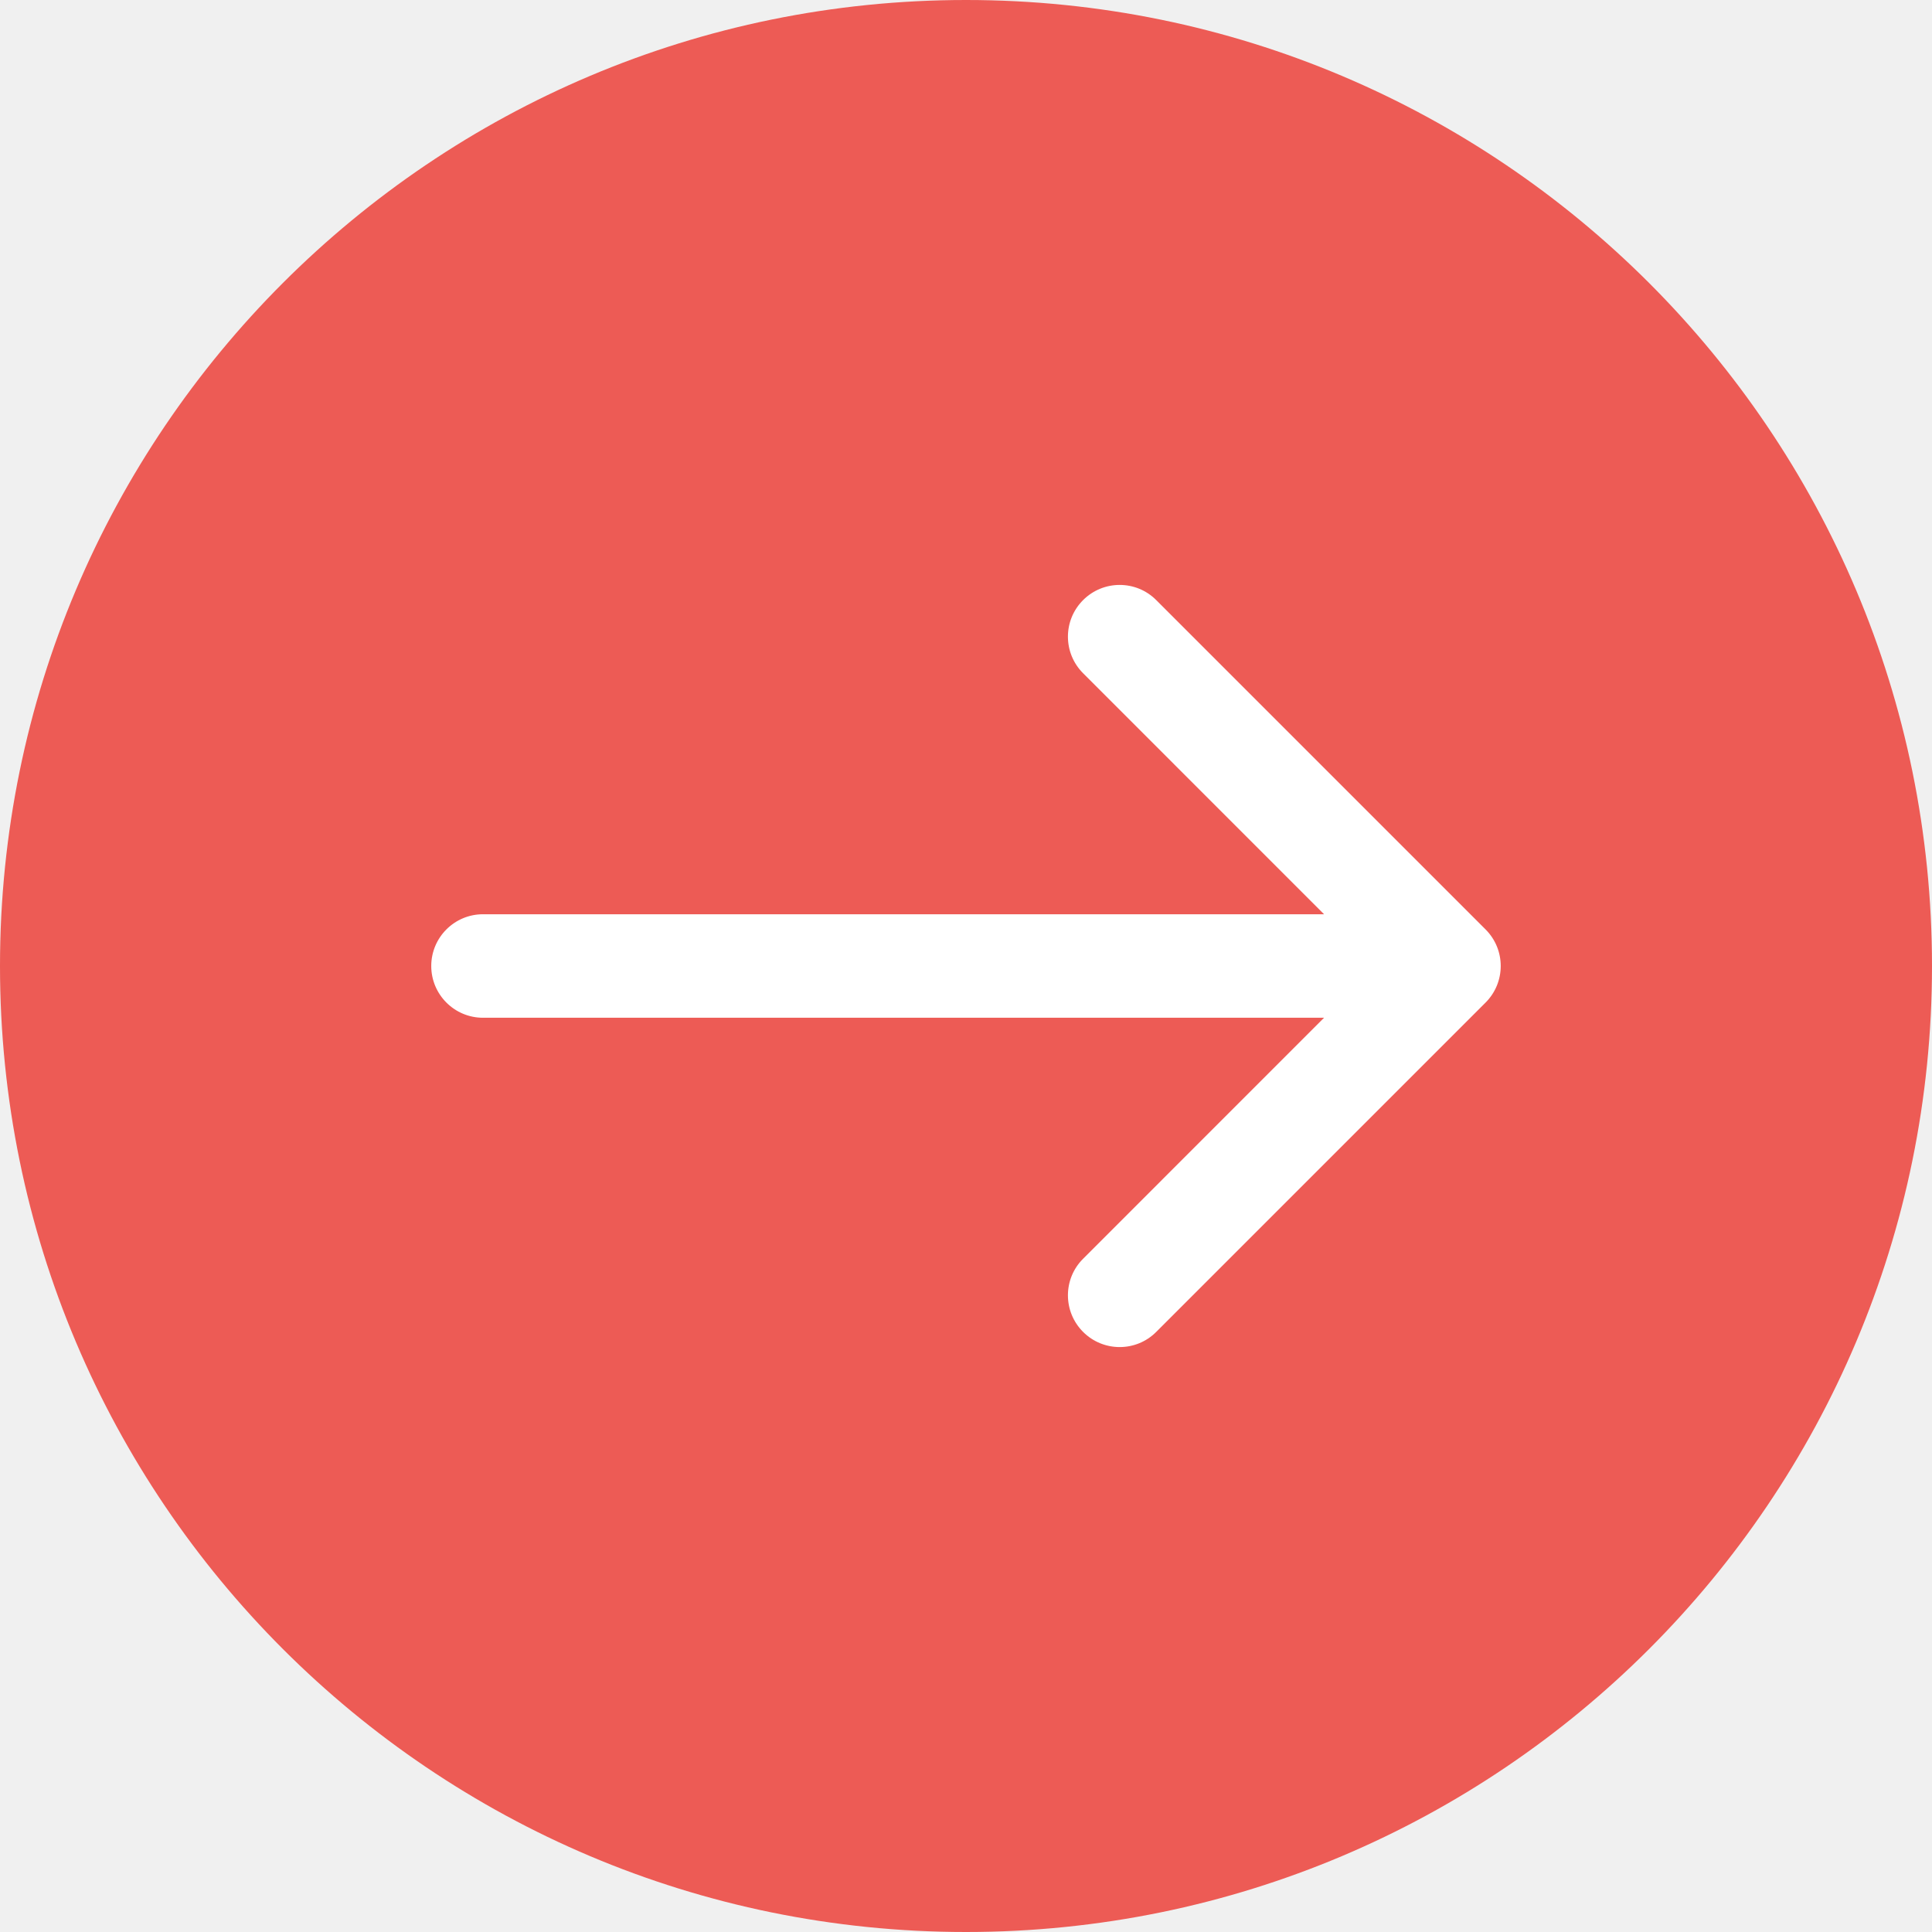
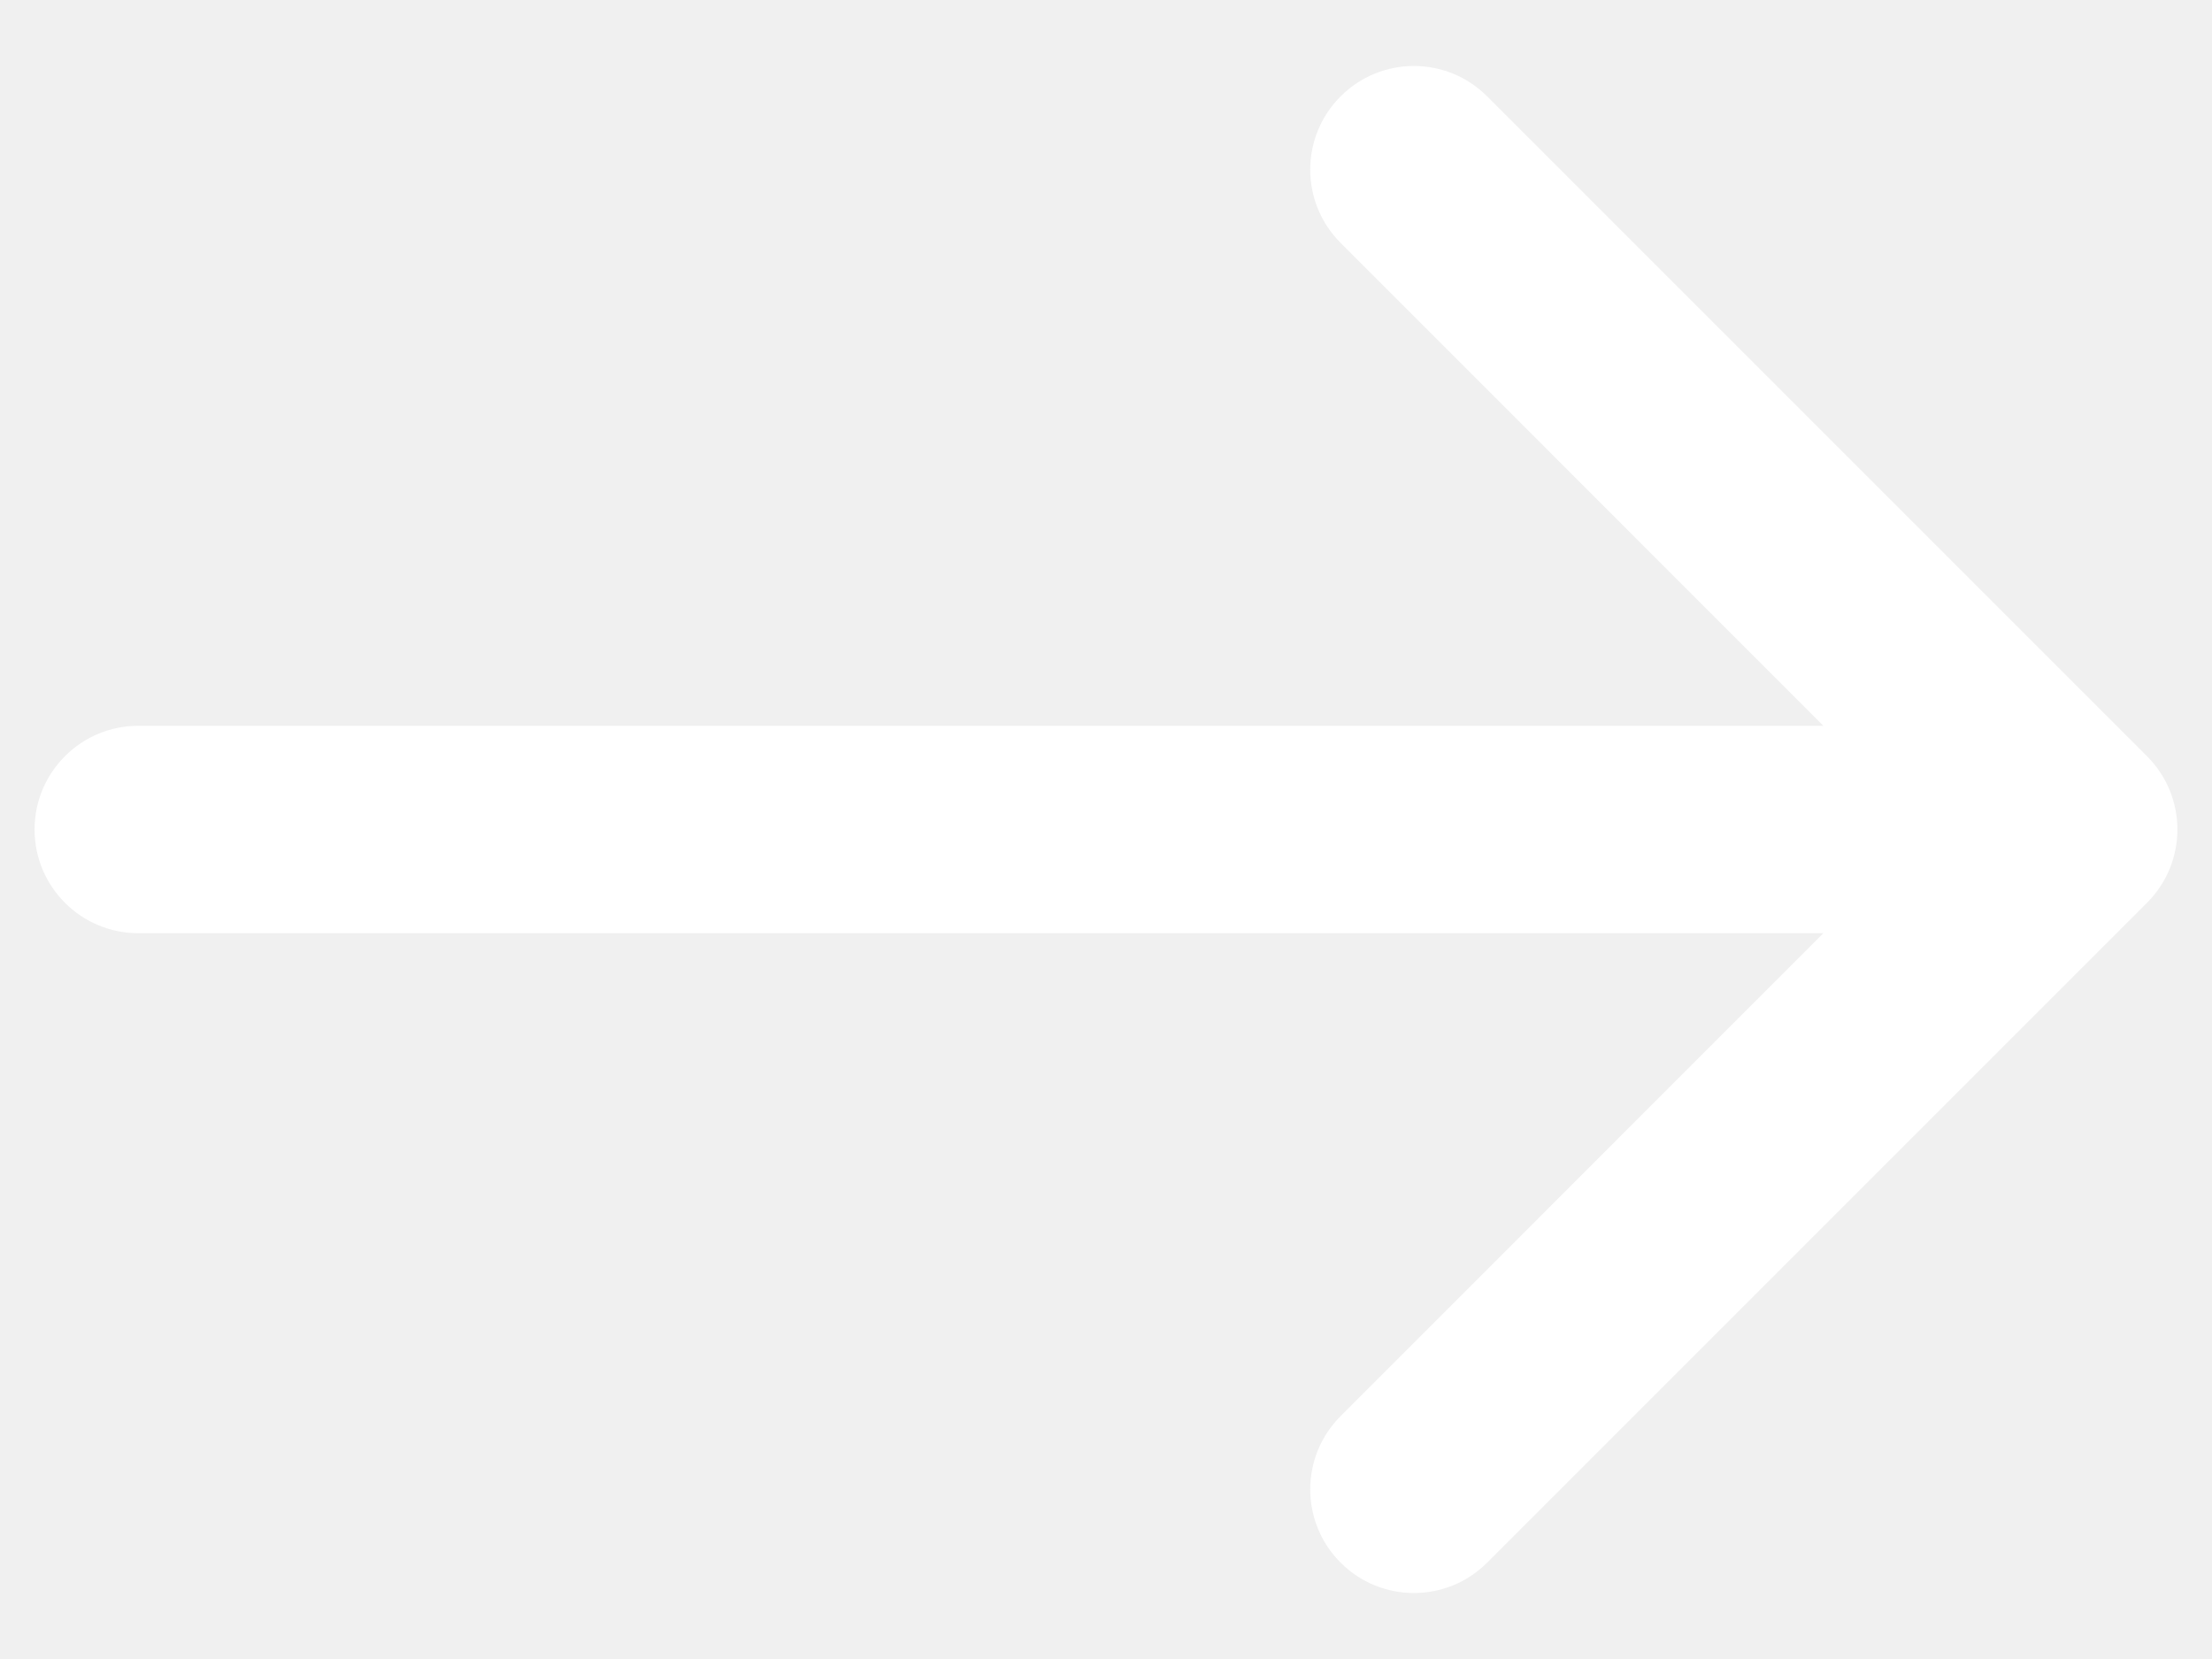
- <svg xmlns="http://www.w3.org/2000/svg" width="28" height="28" viewBox="0 0 28 28" fill="none">
-   <circle cx="14" cy="14" r="14" fill="#ED5B55" />
-   <path d="M7 13.25C6.586 13.25 6.25 13.586 6.25 14C6.25 14.414 6.586 14.75 7 14.75L7 13.25ZM21.53 14.53C21.823 14.237 21.823 13.763 21.53 13.47L16.757 8.697C16.465 8.404 15.99 8.404 15.697 8.697C15.404 8.99 15.404 9.464 15.697 9.757L19.939 14L15.697 18.243C15.404 18.535 15.404 19.01 15.697 19.303C15.99 19.596 16.465 19.596 16.757 19.303L21.53 14.53ZM7 14.75L21 14.75L21 13.25L7 13.25L7 14.75Z" fill="white" />
+ <svg xmlns="http://www.w3.org/2000/svg" width="16" height="12" viewBox="0 0 16 12" fill="none">
+   <path fill-rule="evenodd" clip-rule="evenodd" d="M10.757 0.697L15.53 5.47C15.823 5.763 15.823 6.237 15.53 6.53L10.757 11.303C10.464 11.596 9.99 11.596 9.697 11.303C9.404 11.01 9.404 10.536 9.697 10.243L13.189 6.75L1 6.75C0.586 6.75 0.25 6.414 0.25 6C0.25 5.586 0.586 5.25 1 5.25L13.189 5.25L9.697 1.757C9.404 1.464 9.404 0.99 9.697 0.697C9.99 0.404 10.464 0.404 10.757 0.697Z" fill="white" />
</svg>
